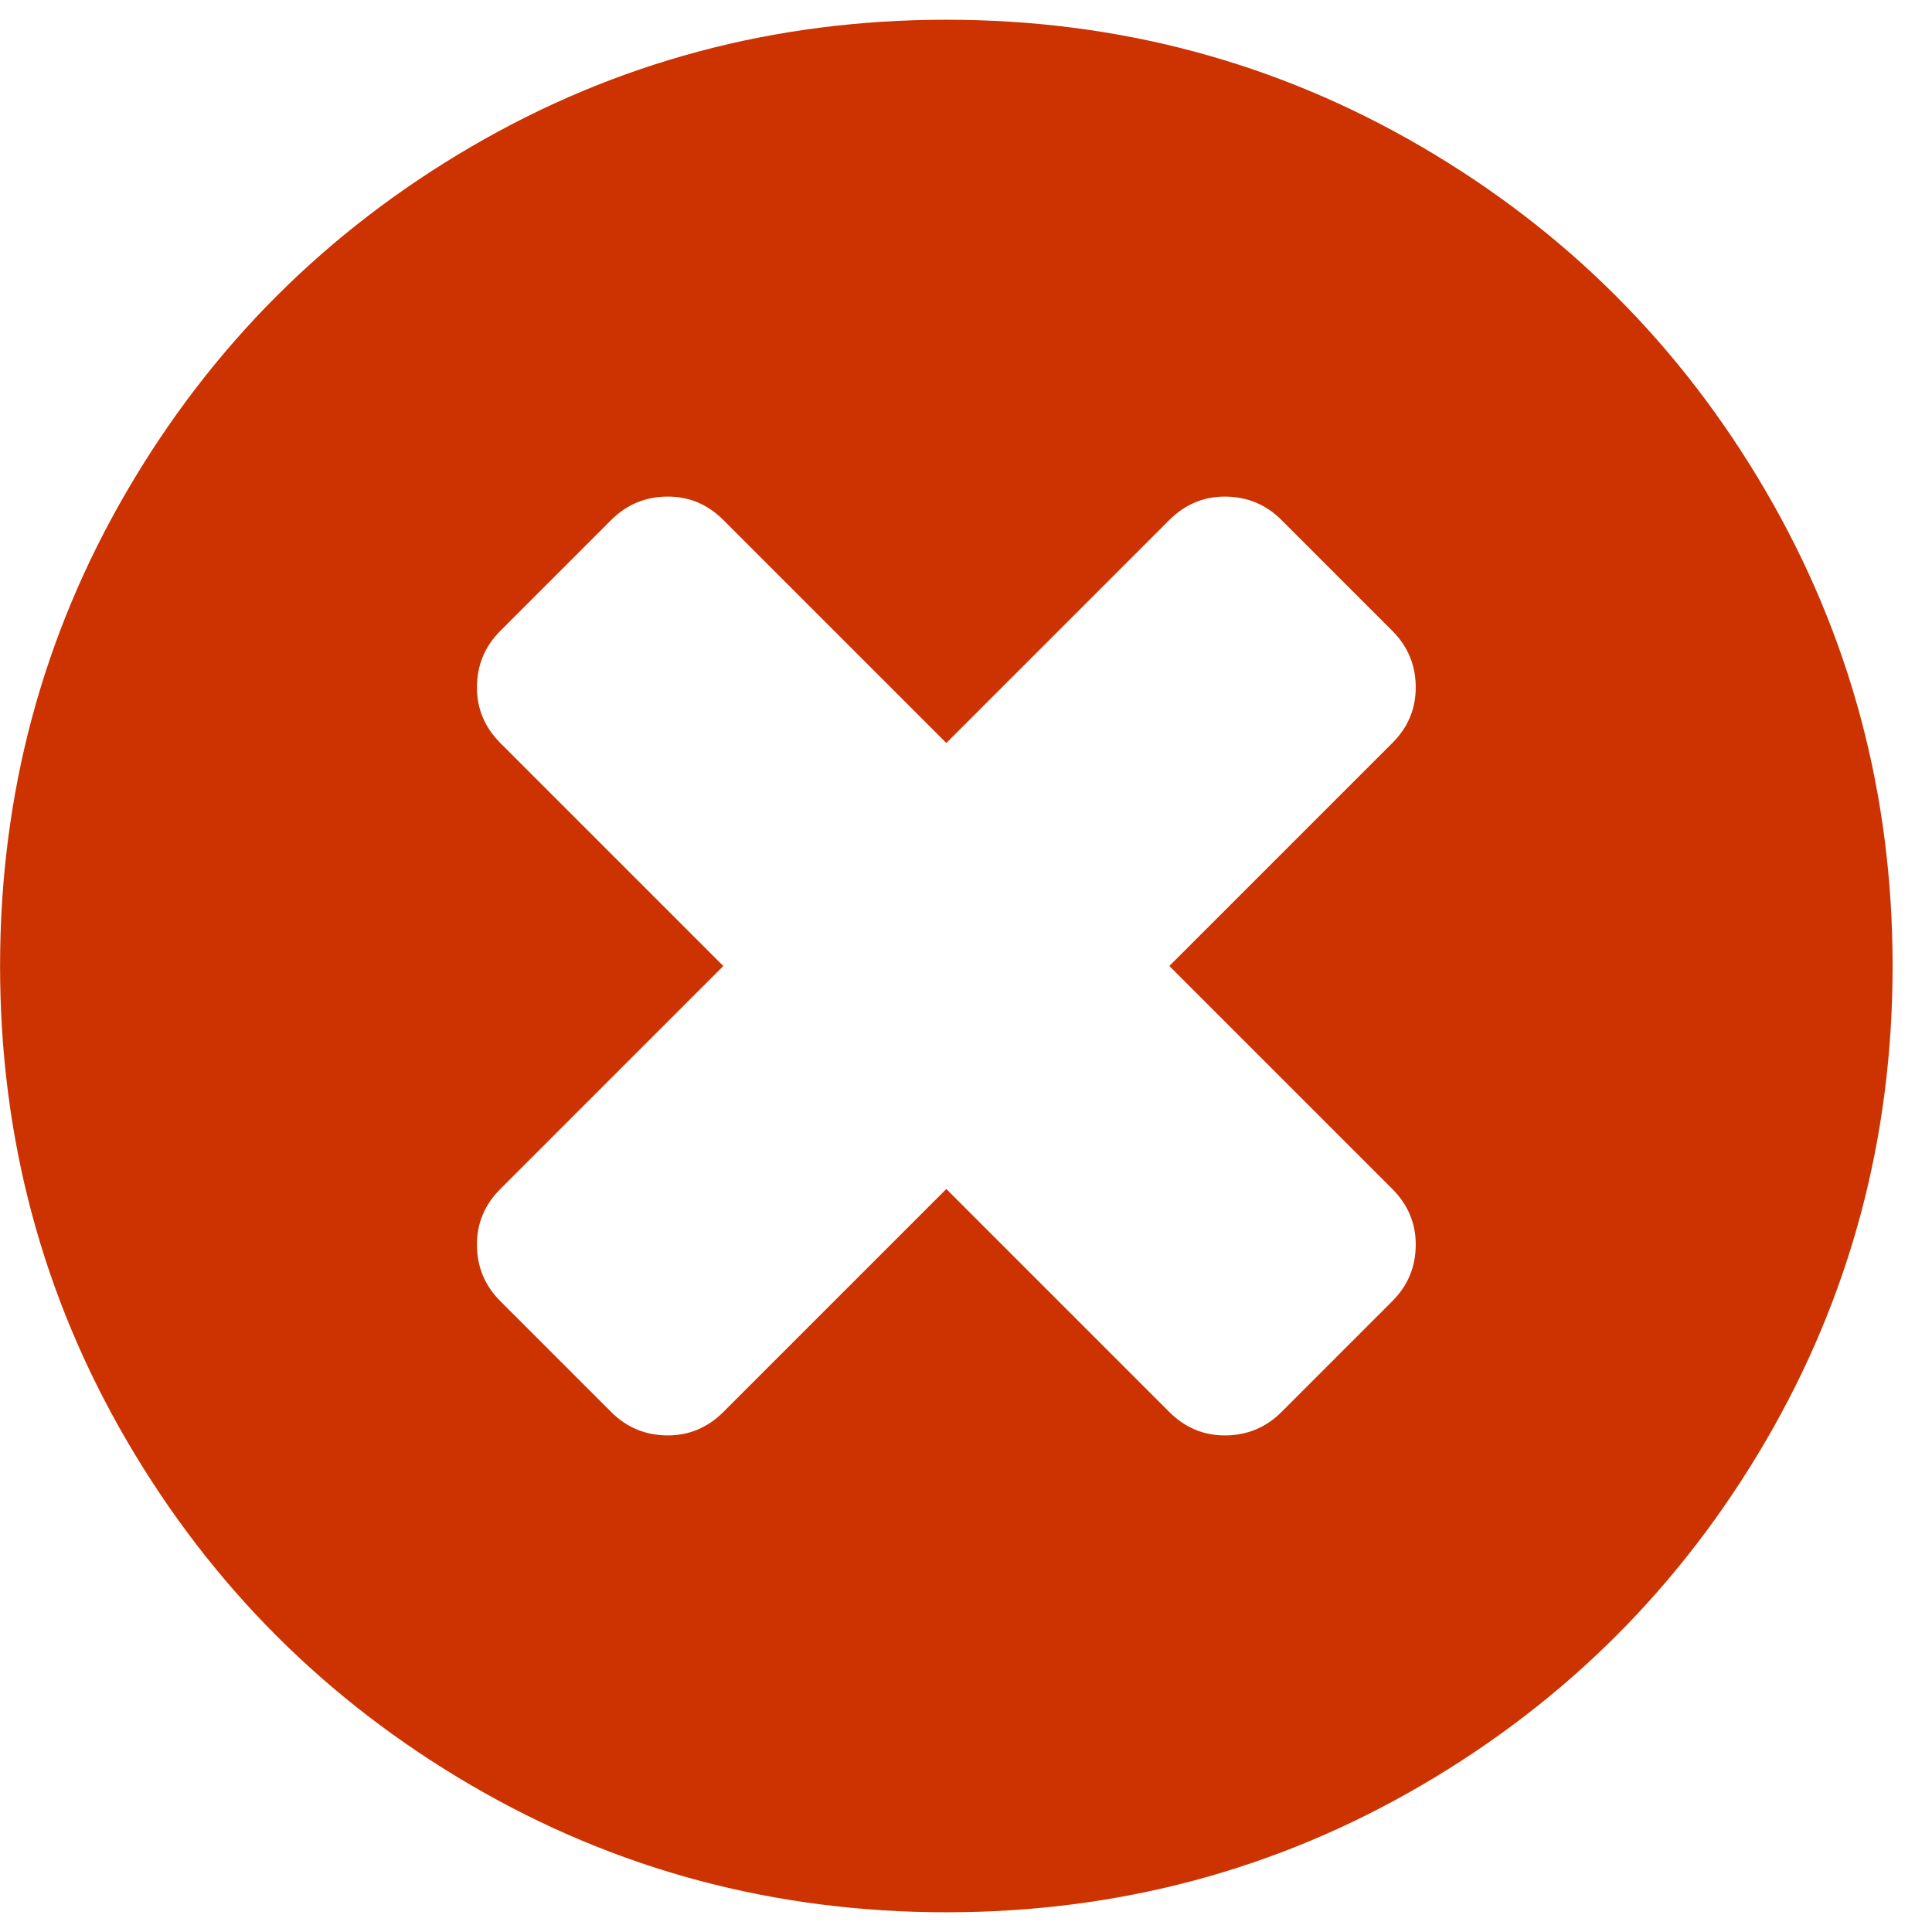
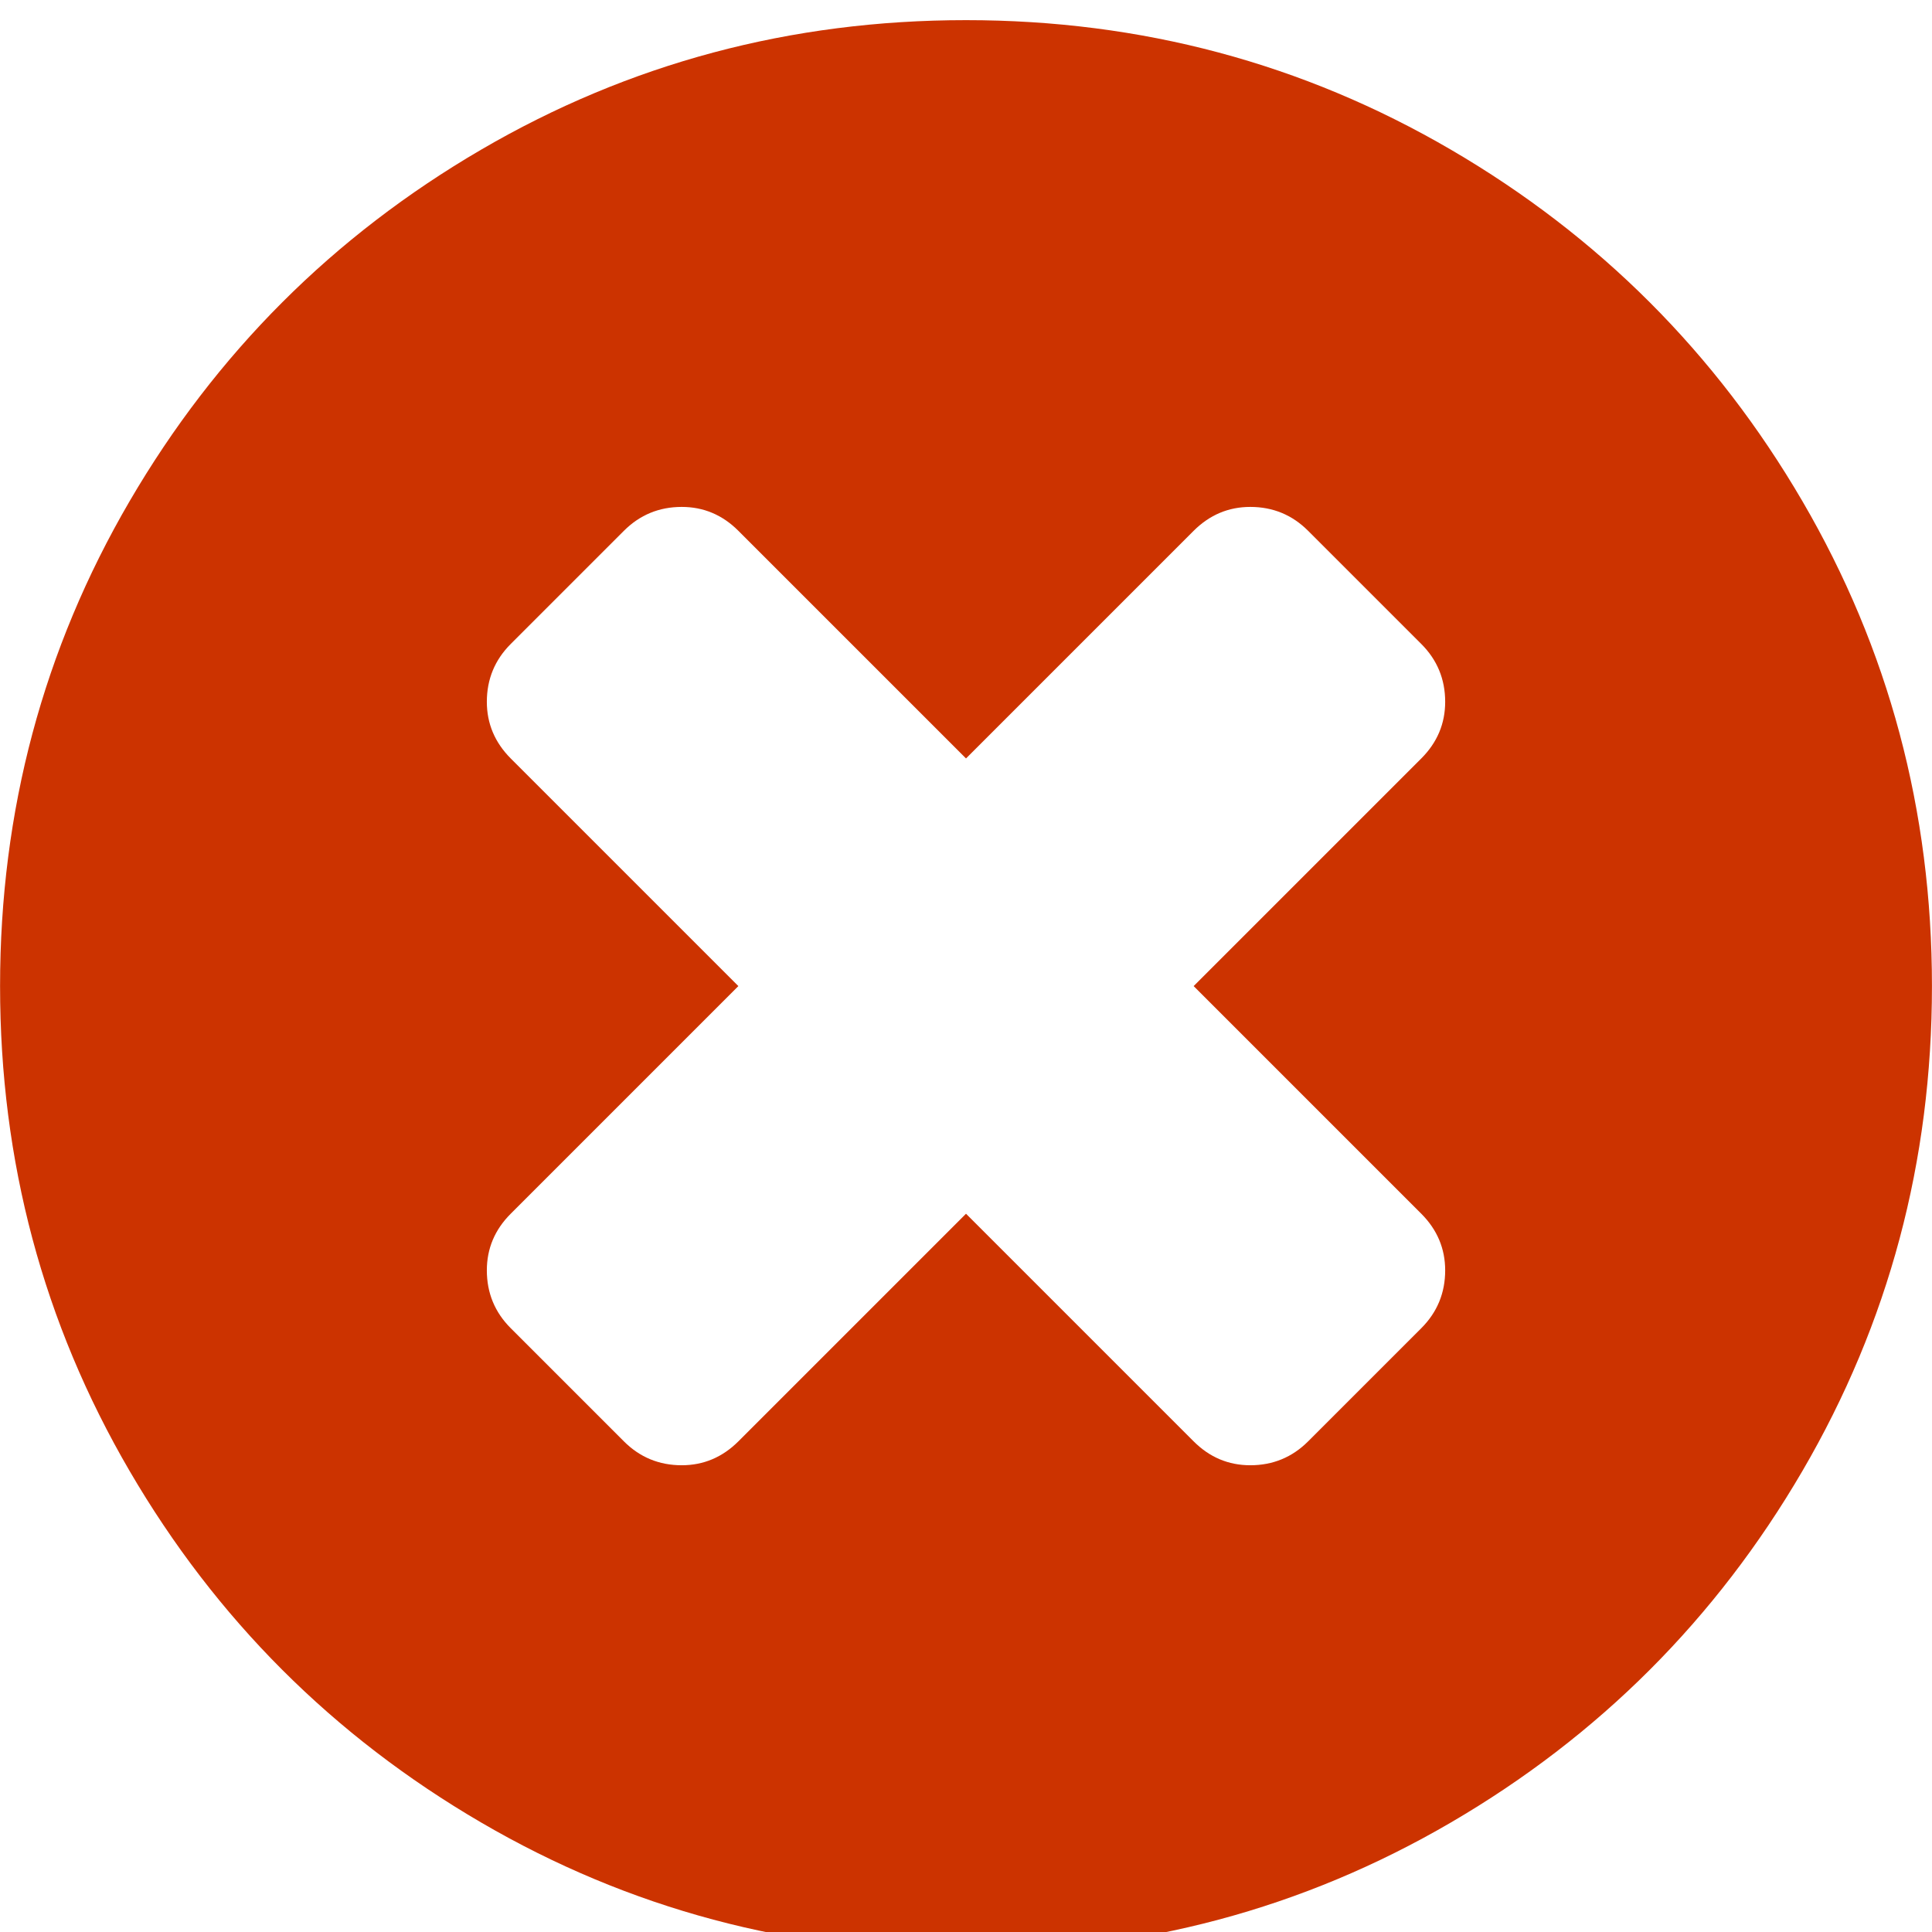
- <svg xmlns="http://www.w3.org/2000/svg" width="28px" height="28px" viewBox="0 0 28 28" version="1.1">
+ <svg>
  <description>Created with Sketch (http://www.bohemiancoding.com/sketch)</description>
  <defs />
  <g id="Page-1" stroke="none" stroke-width="1" fill="none" fill-rule="evenodd">
    <path d="M20.518,18.036 C20.518,17.727 20.405,17.459 20.179,17.232 L16.947,14 L20.179,10.768 C20.405,10.542 20.518,10.274 20.518,9.964 C20.518,9.643 20.405,9.369 20.179,9.143 L18.572,7.536 C18.346,7.31 18.072,7.197 17.751,7.197 C17.442,7.197 17.174,7.31 16.947,7.536 L13.715,10.768 L10.483,7.536 C10.257,7.31 9.989,7.197 9.679,7.197 C9.358,7.197 9.084,7.31 8.858,7.536 L7.251,9.143 C7.025,9.369 6.912,9.643 6.912,9.964 C6.912,10.273 7.025,10.541 7.251,10.768 L10.483,14 L7.251,17.232 C7.025,17.458 6.912,17.726 6.912,18.036 C6.912,18.357 7.025,18.631 7.251,18.857 L8.858,20.464 C9.084,20.69 9.358,20.803 9.679,20.803 C9.988,20.803 10.256,20.69 10.483,20.464 L13.715,17.232 L16.947,20.464 C17.173,20.69 17.441,20.803 17.751,20.803 C18.072,20.803 18.346,20.69 18.572,20.464 L20.179,18.857 C20.405,18.631 20.518,18.357 20.518,18.036 L20.518,18.036 Z M27.429,14 C27.429,16.488 26.816,18.783 25.59,20.884 C24.364,22.985 22.7,24.649 20.599,25.875 C18.498,27.101 16.203,27.714 13.715,27.714 C11.227,27.714 8.932,27.101 6.831,25.875 C4.73,24.649 3.066,22.985 1.84,20.884 C0.614,18.783 0.001,16.488 0.001,14 C0.001,11.512 0.614,9.217 1.84,7.116 C3.066,5.015 4.73,3.351 6.831,2.125 C8.932,0.899 11.227,0.286 13.715,0.286 C16.203,0.286 18.498,0.899 20.599,2.125 C22.7,3.351 24.364,5.015 25.59,7.116 C26.816,9.217 27.429,11.512 27.429,14 L27.429,14 Z" id="Shape" fill="#CC3300" />
  </g>
</svg>
